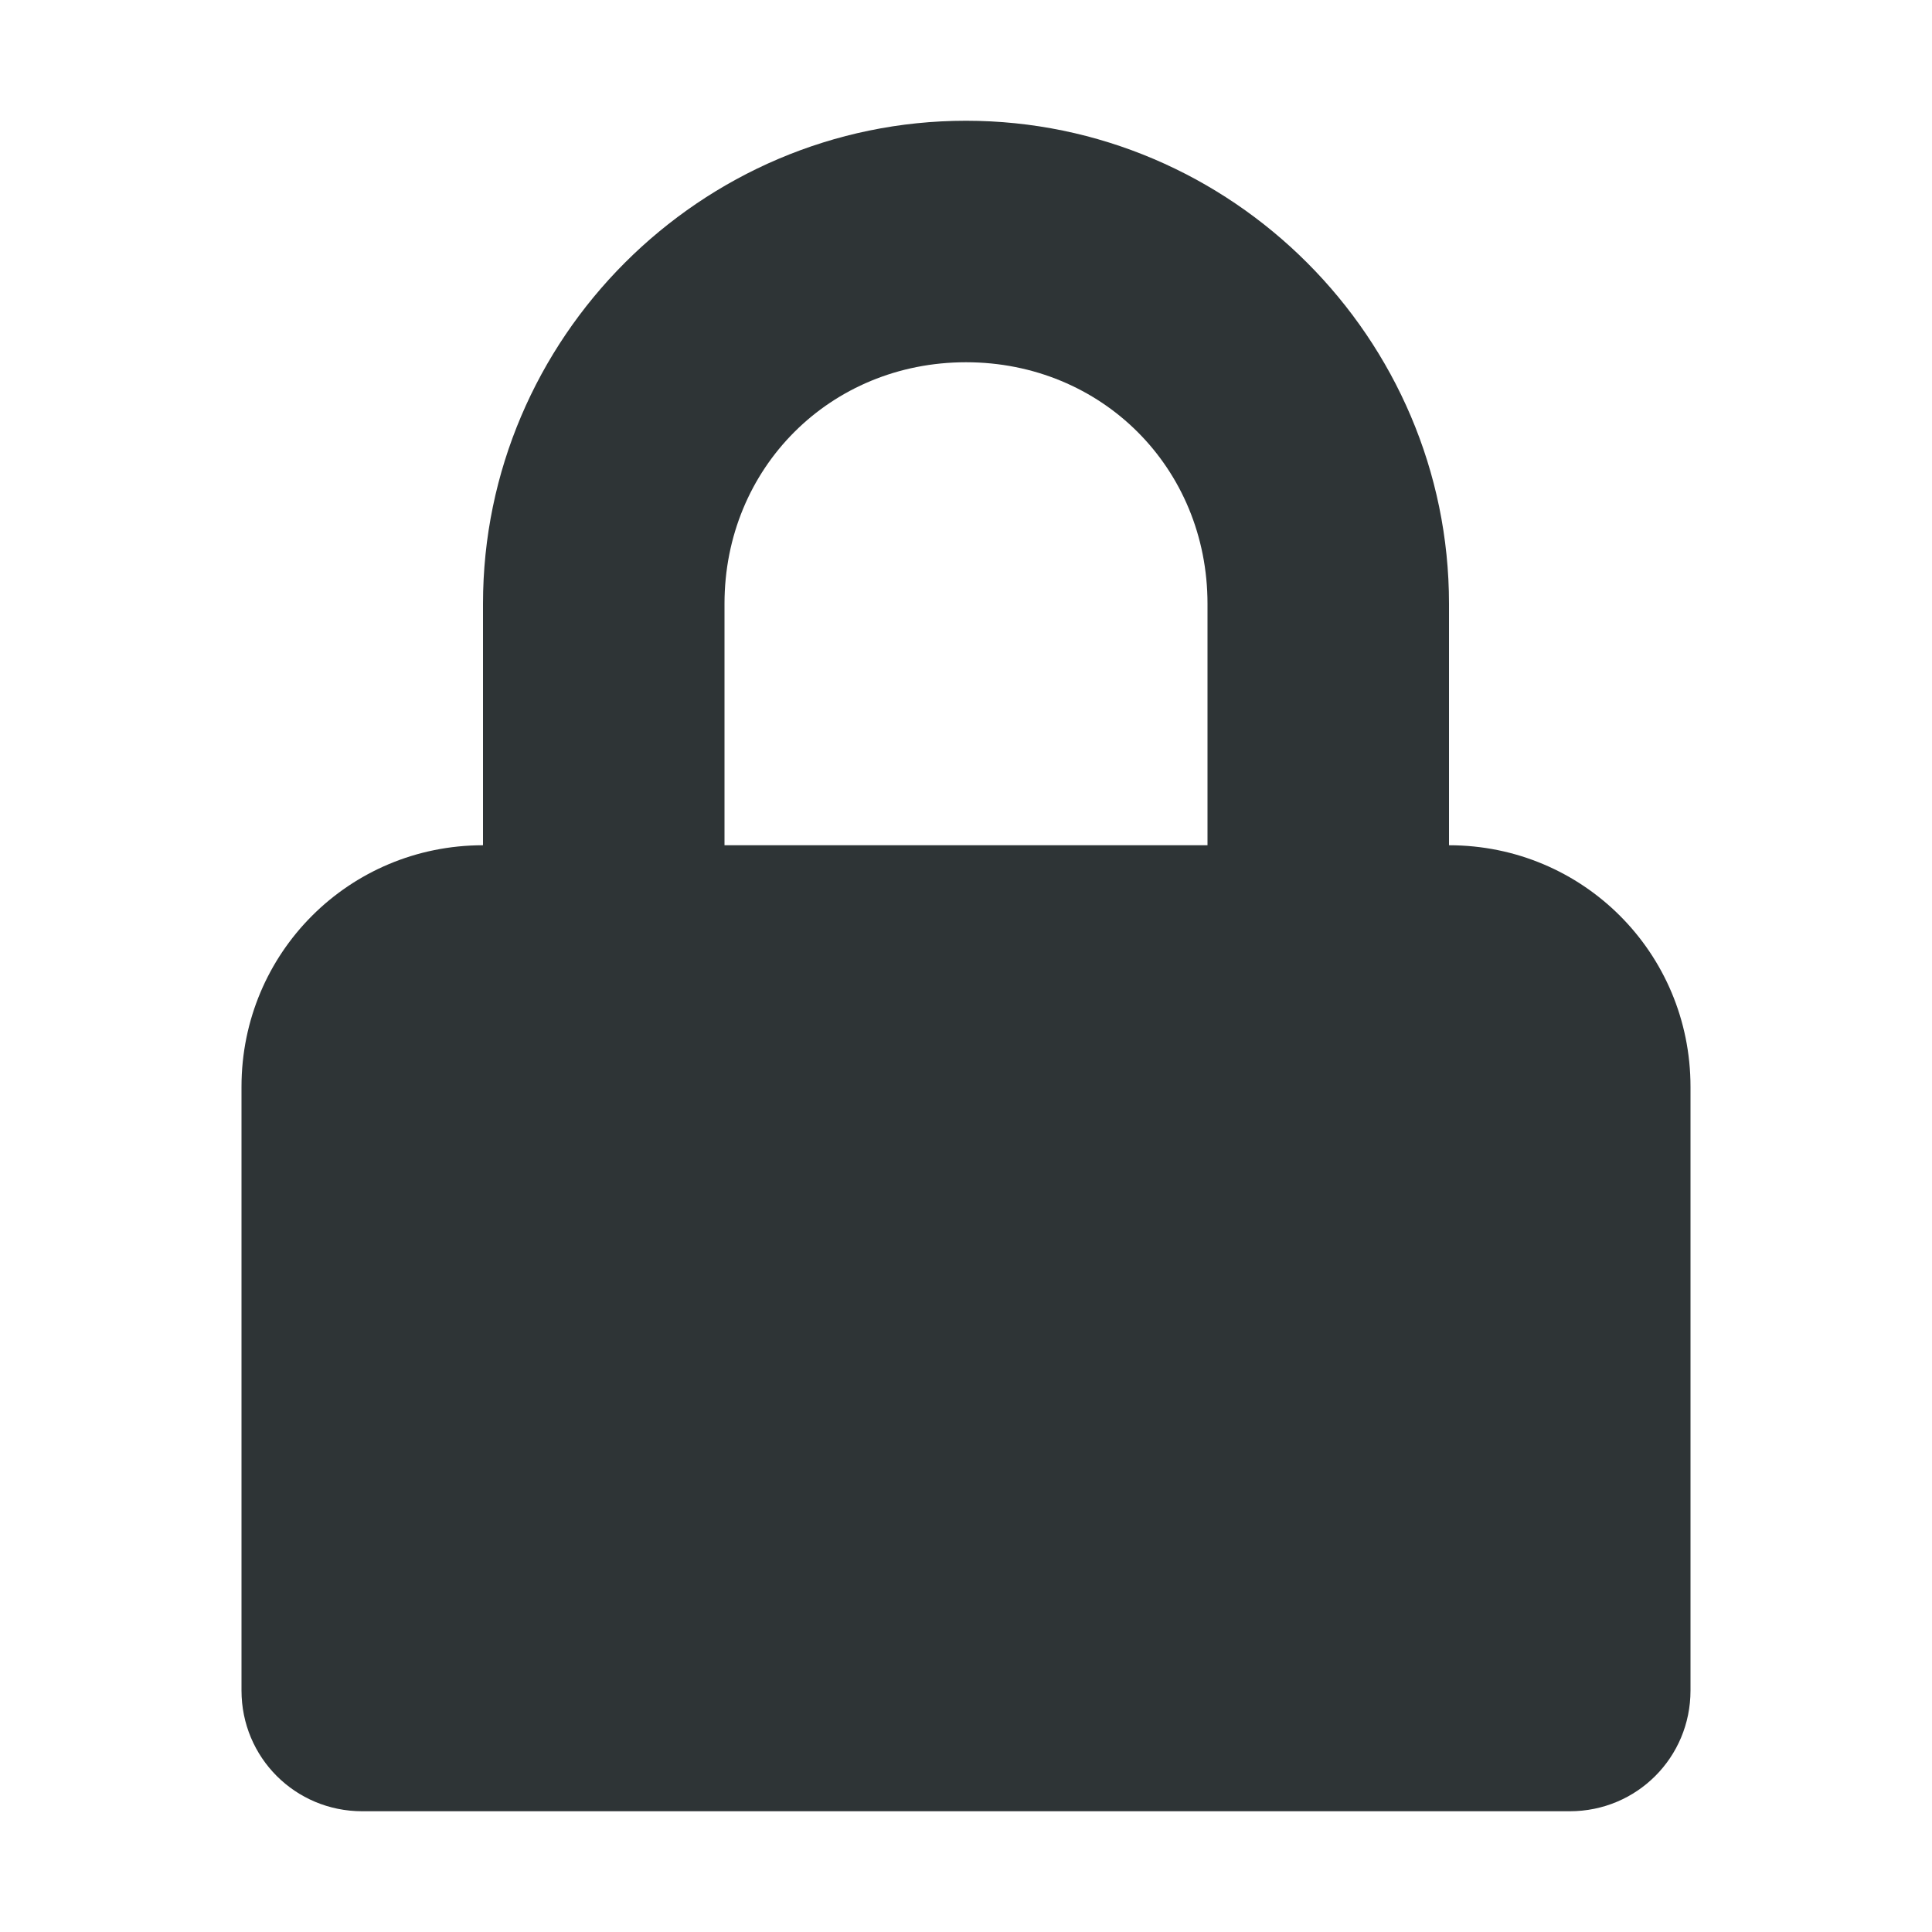
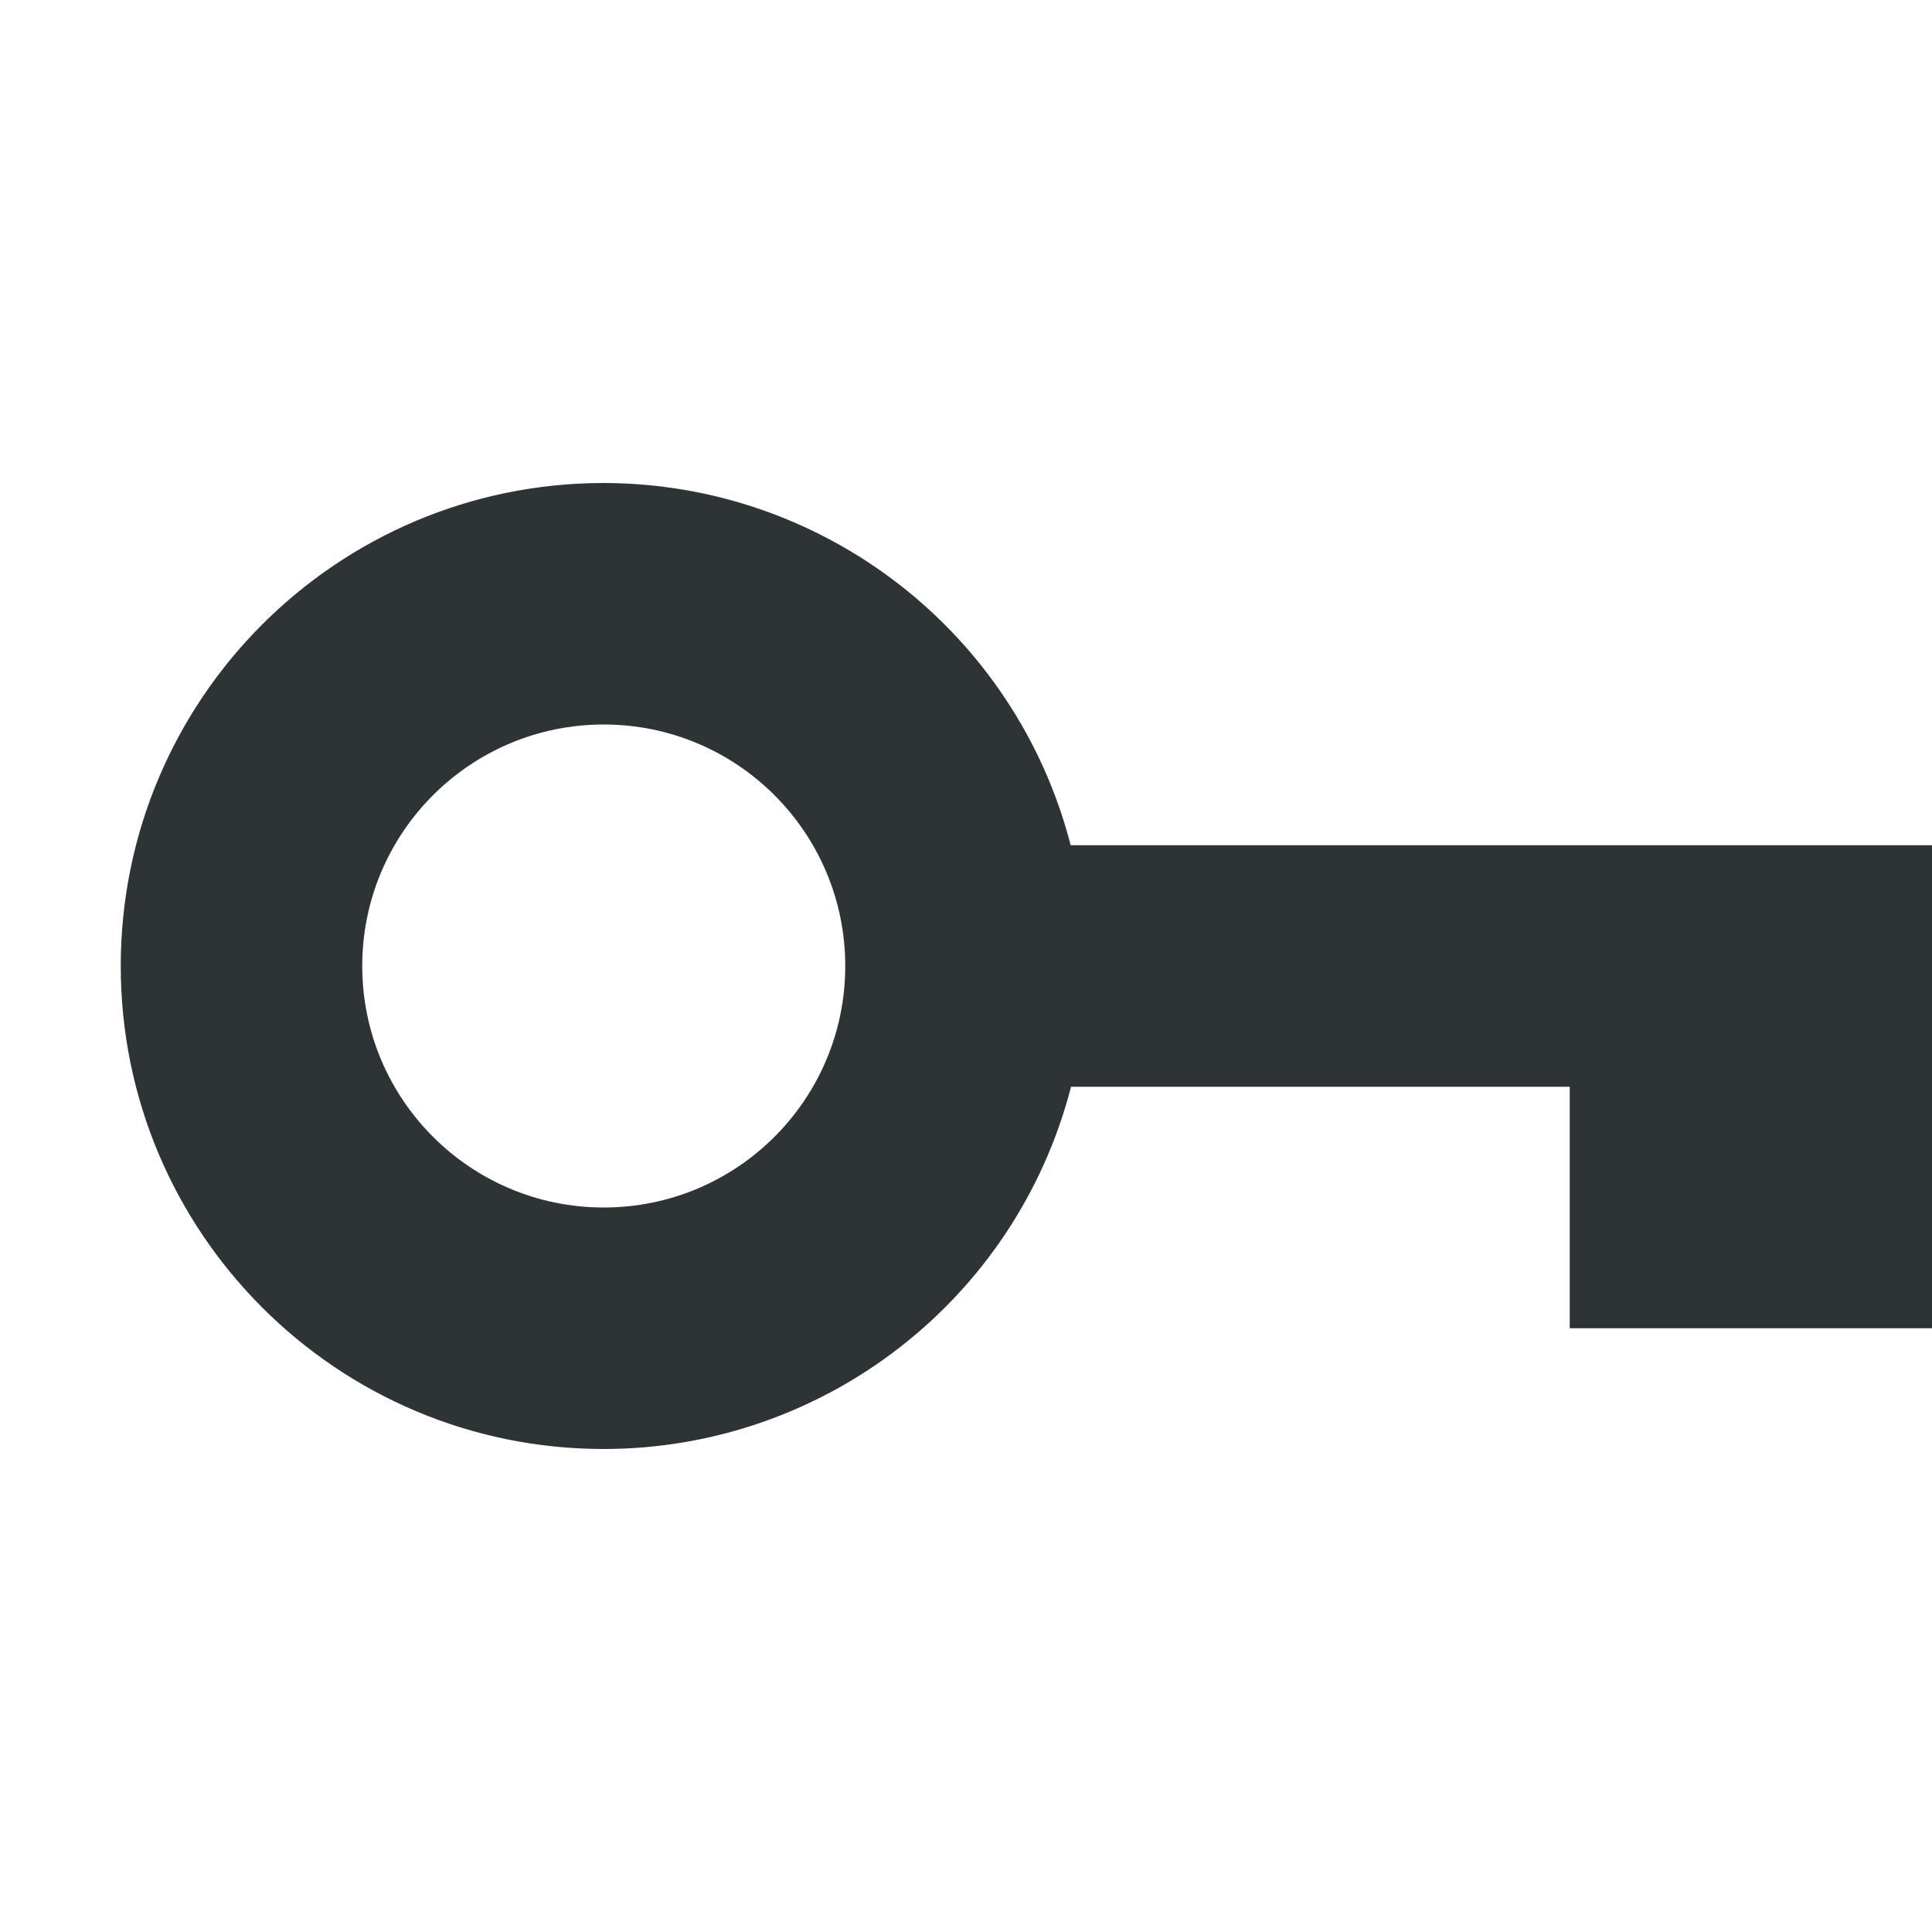
- <svg xmlns="http://www.w3.org/2000/svg" height="16px" viewBox="0 0 16 16" width="16px">
-   <path d="m 8 1 c -2.199 0 -4 1.801 -4 4 v 2 c -1.109 0 -2 0.891 -2 2 v 5 c 0 0.555 0.445 1 1 1 h 10 c 0.555 0 1 -0.445 1 -1 v -5 c 0 -1.109 -0.891 -2 -2 -2 v -2 c 0 -2.199 -1.801 -4 -4 -4 z m 0 2 c 1.125 0 2 0.875 2 2 v 2 h -4 v -2 c 0 -1.125 0.875 -2 2 -2 z m 0 0" fill="#2e3436" />
+ <svg xmlns="http://www.w3.org/2000/svg" width="16" height="16">
+   <path d="M5 4a4 4 0 0 0-4 4 4 4 0 0 0 4 4 4 4 0 0 0 3.87-3H13v2h3V7H8.867A4 4 0 0 0 5 4zm0 2a2 2 0 0 1 2 2 2 2 0 0 1-2 2 2 2 0 0 1-2-2 2 2 0 0 1 2-2z" style="line-height:normal;font-variant-ligatures:normal;font-variant-position:normal;font-variant-caps:normal;font-variant-numeric:normal;font-variant-alternates:normal;font-feature-settings:normal;text-indent:0;text-align:start;text-decoration-line:none;text-decoration-style:solid;text-decoration-color:#000;text-transform:none;text-orientation:mixed;white-space:normal;shape-padding:0;isolation:auto;mix-blend-mode:normal;solid-color:#000;solid-opacity:1;marker:none" color="#000" font-weight="400" font-family="sans-serif" overflow="visible" fill="#2e3436" />
</svg>
